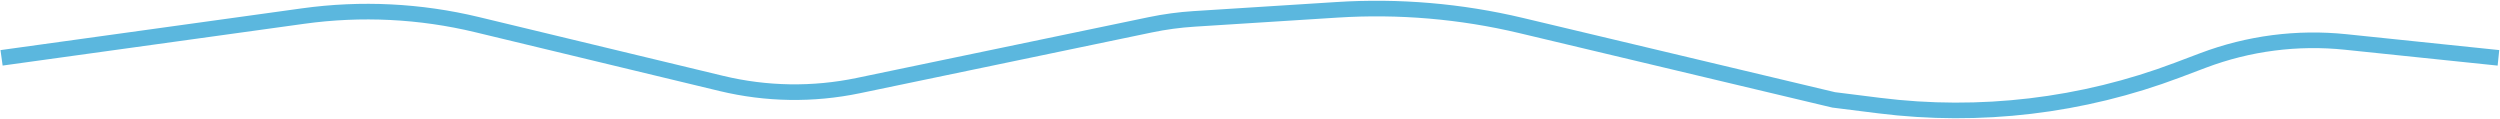
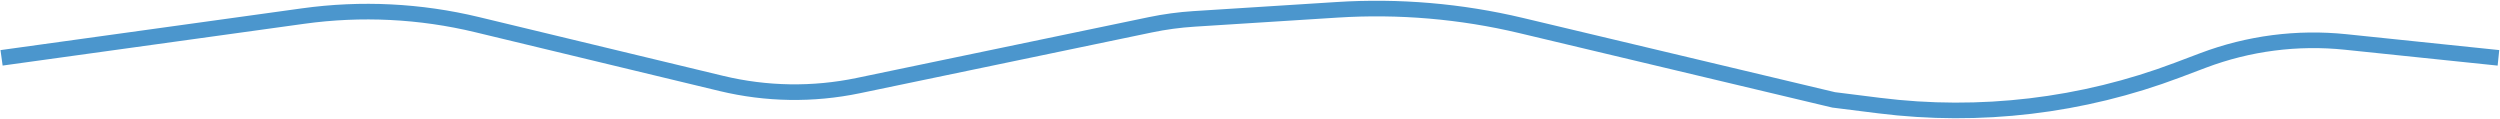
<svg xmlns="http://www.w3.org/2000/svg" width="1602" height="76" viewBox="0 0 1602 76" fill="none">
-   <path d="M1 37.063L194.295 10.286C231.436 5.141 269.212 7.004 305.667 15.779L462.371 53.498C491.1 60.413 521.004 60.877 549.934 54.855L737.087 15.896C746.351 13.968 755.739 12.699 765.183 12.1L856.794 6.288C896.378 3.777 936.115 7.167 974.701 16.347L1175 64L1204.09 67.65C1268.72 75.761 1334.35 67.966 1395.28 44.943L1411.72 38.73C1440.84 27.729 1472.12 23.675 1503.08 26.891L1601 37.063" stroke="#5bb7de" stroke-width="10" />
+   <path d="M1 37.063L194.295 10.286C231.436 5.141 269.212 7.004 305.667 15.779L462.371 53.498C491.1 60.413 521.004 60.877 549.934 54.855L737.087 15.896C746.351 13.968 755.739 12.699 765.183 12.1L856.794 6.288C896.378 3.777 936.115 7.167 974.701 16.347L1175 64L1204.09 67.65C1268.72 75.761 1334.35 67.966 1395.28 44.943L1411.72 38.73C1440.84 27.729 1472.12 23.675 1503.08 26.891L1601 37.063" stroke="#4B96CD" stroke-width="10" />
</svg>
